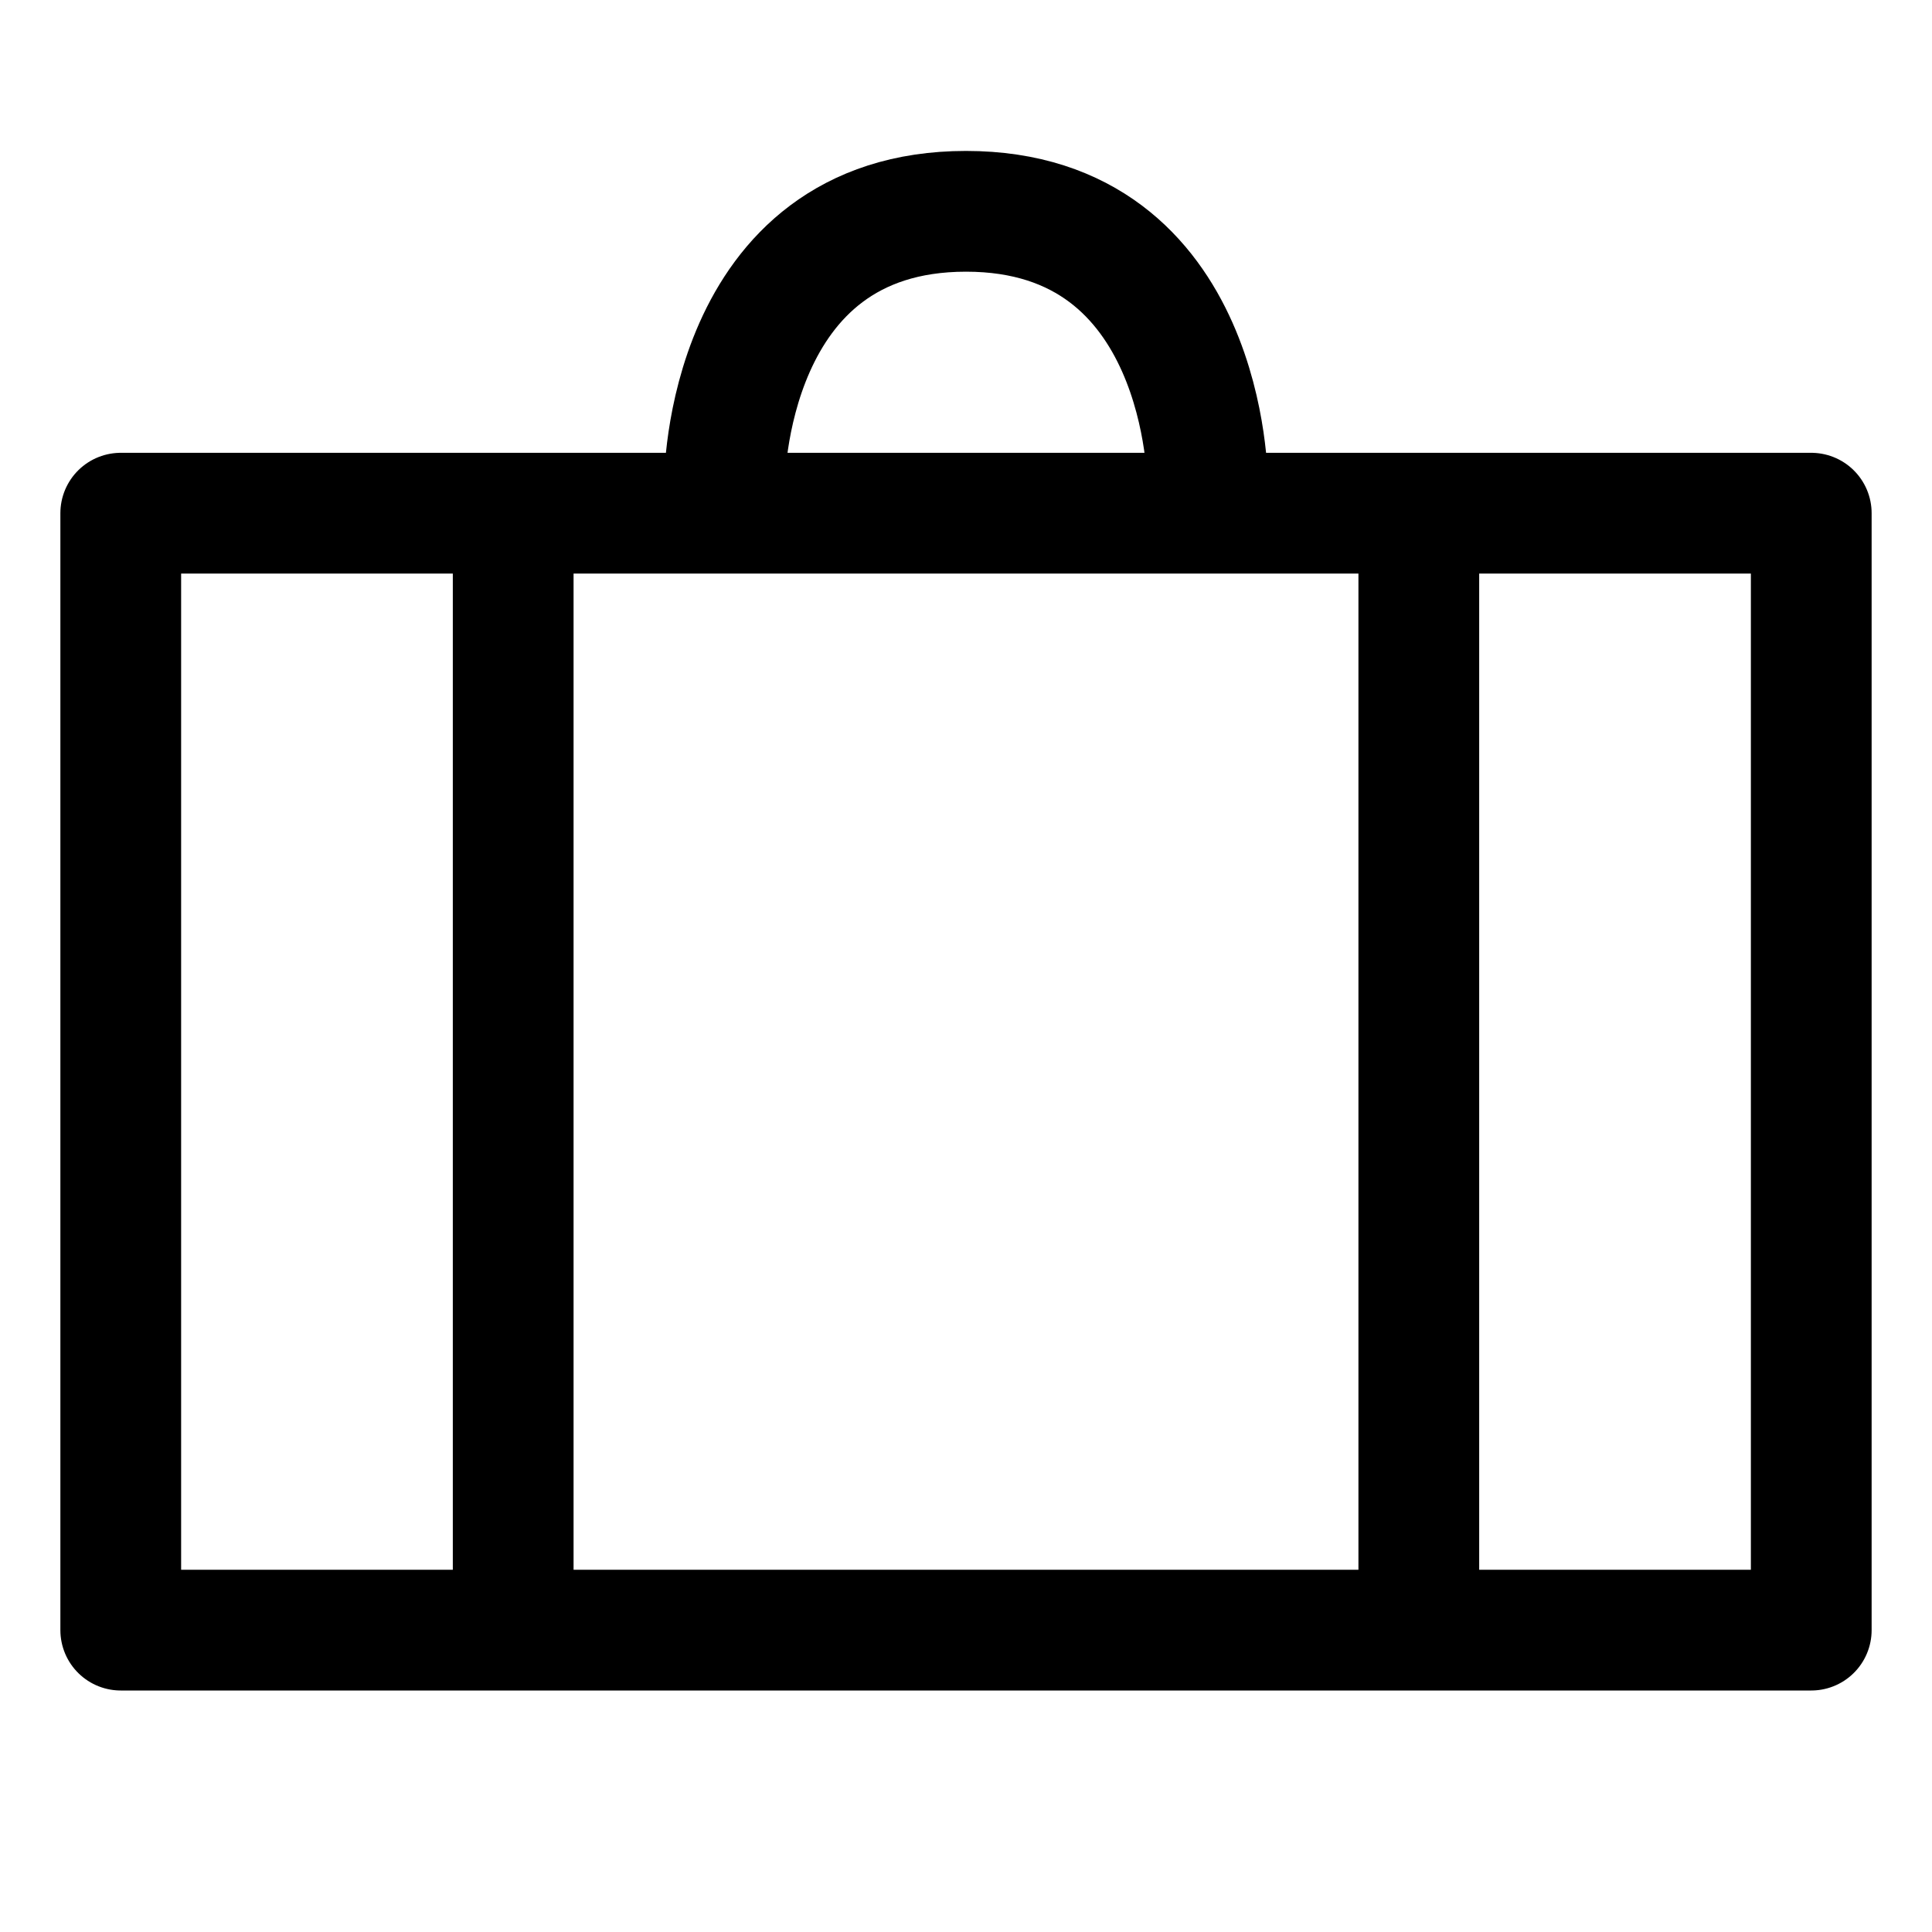
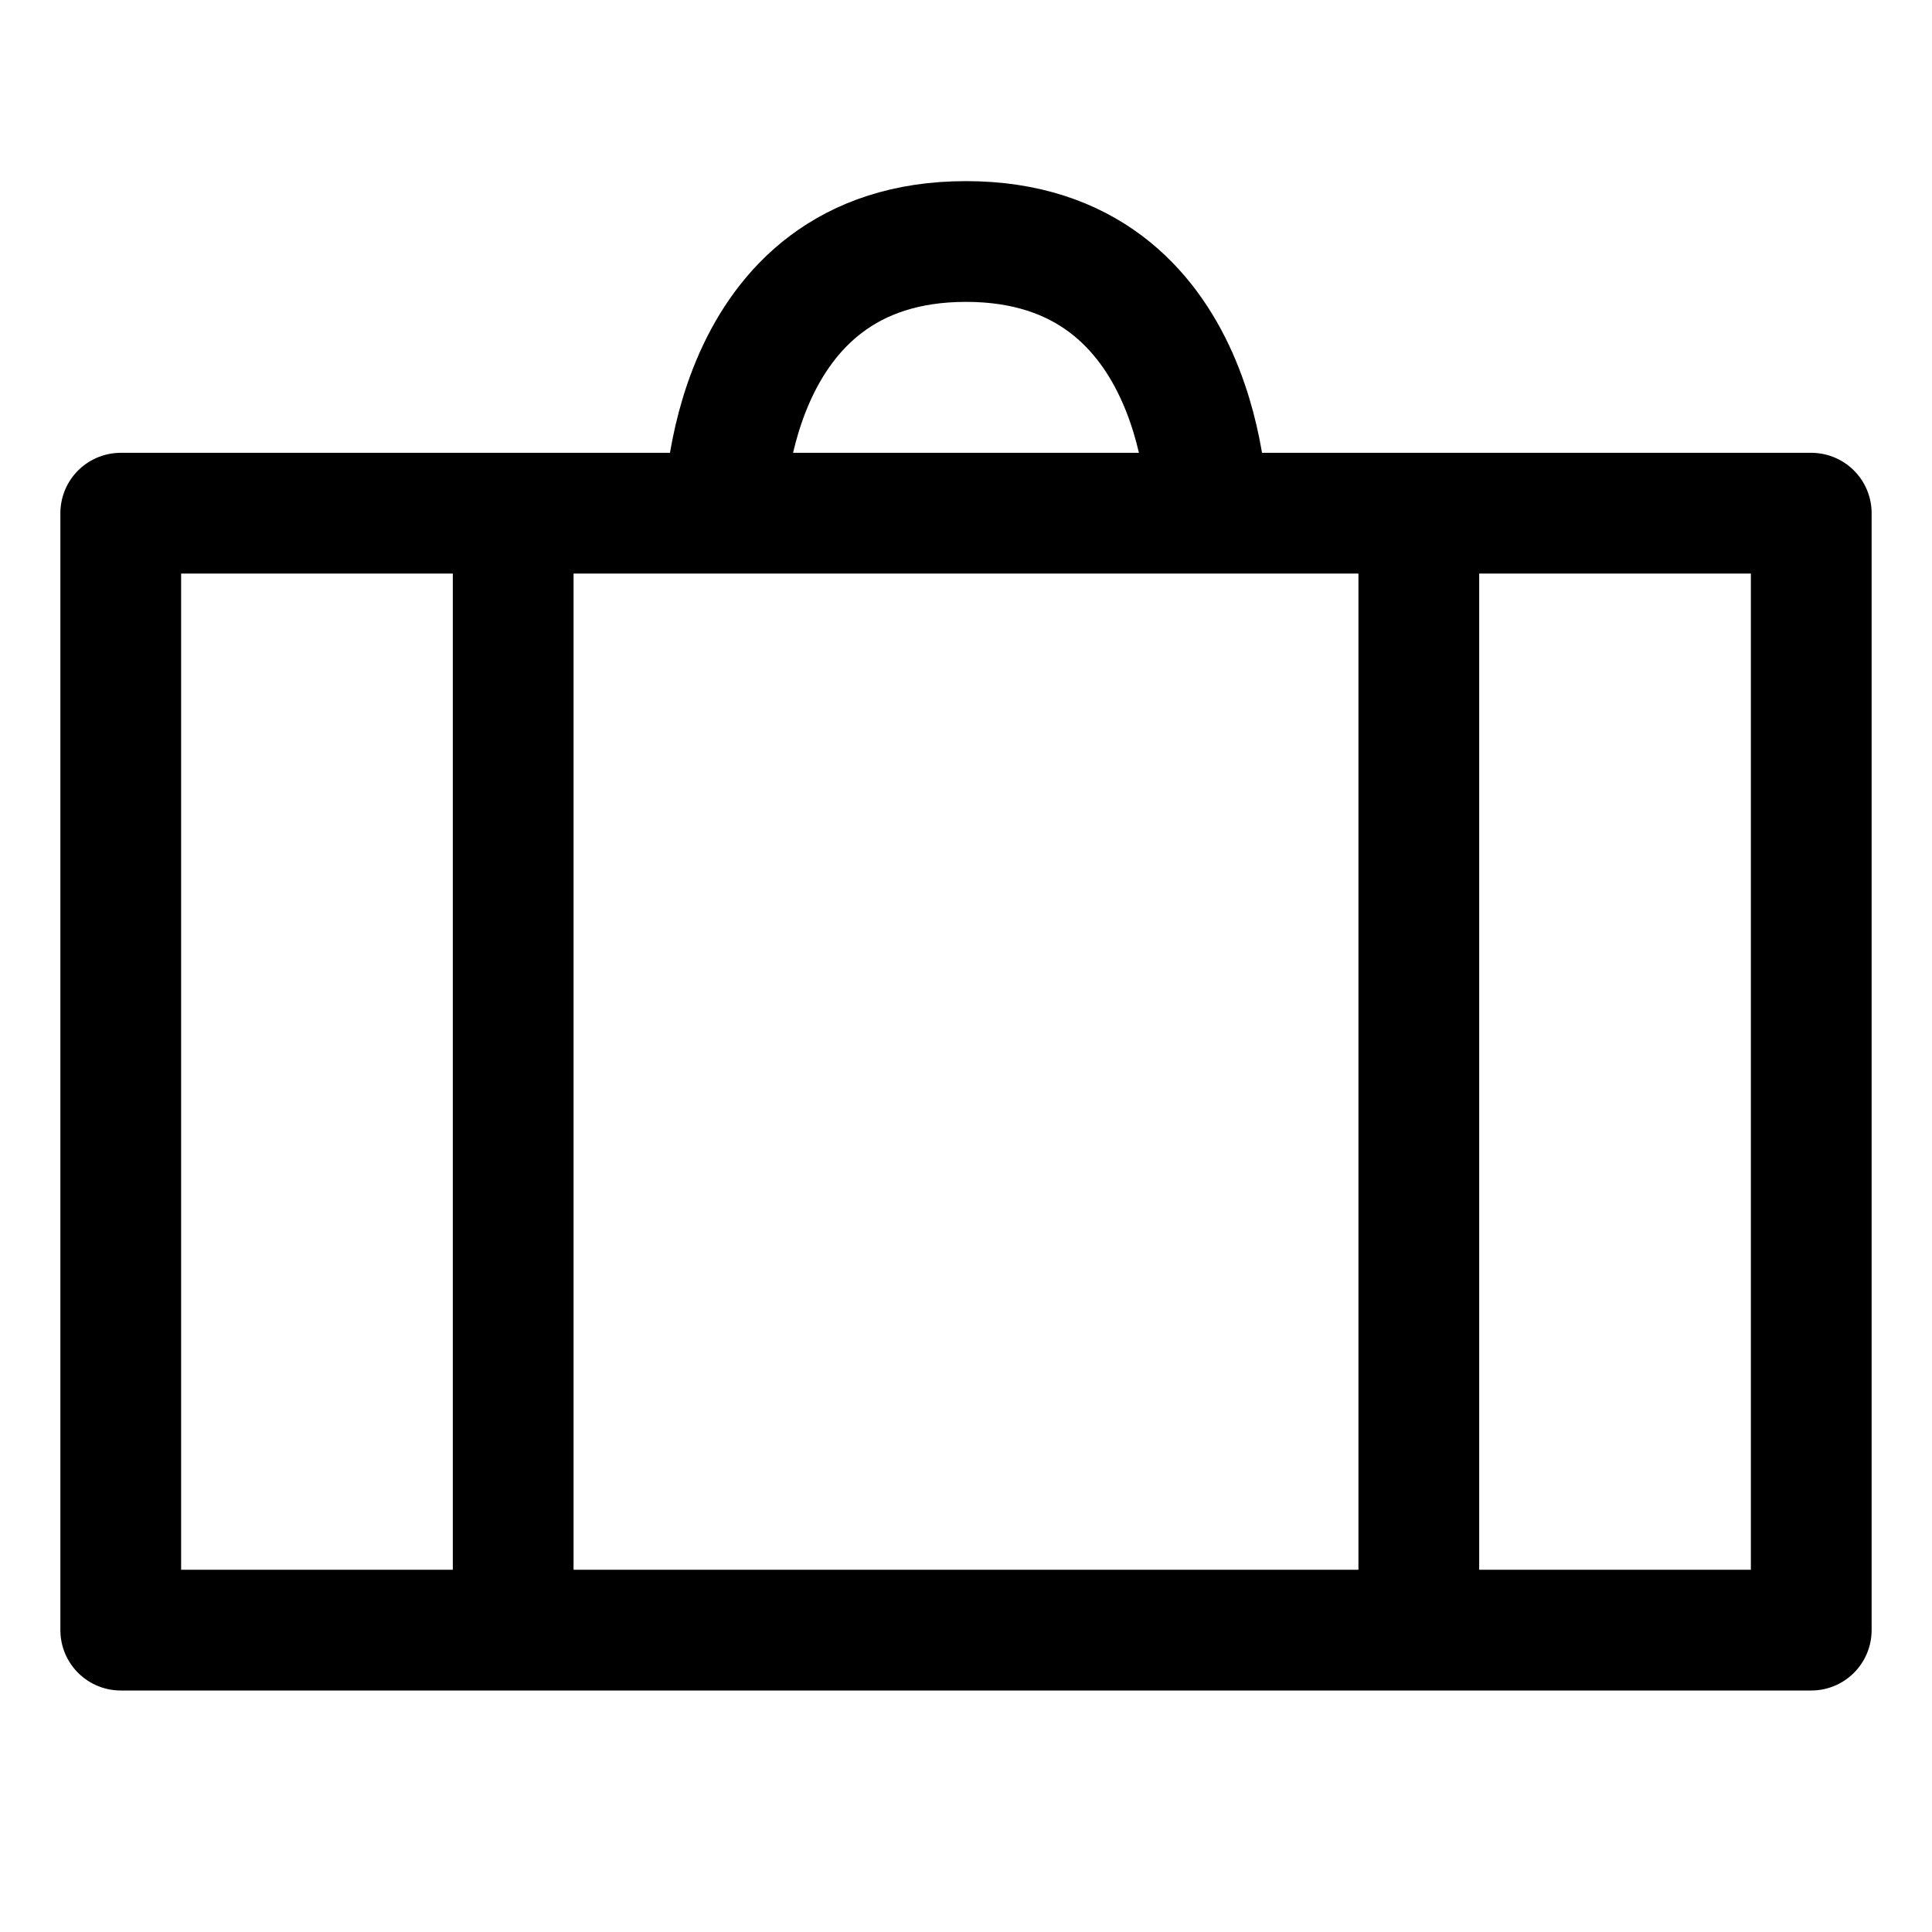
<svg id="icon-work" viewBox="0 0 64 64" fill="none" stroke="currentcolor" stroke-linecap="round" stroke-linejoin="round" stroke-width="4">
-   <path d="M60 17 L4 17 4 54 60 54 60 17 Z M40 16 C40 16 40 7 32 7 24 7 24 16 24 16 M17 54 L17 17 M47 54 L47 17" />
+   <path d="M60 17 L4 17 4 54 60 54 60 17 Z M40 17 C40 17 40 8 32 8 24 8 24 17 24 17 M17 54 L17 17 M47 54 L47 17" />
</svg>
